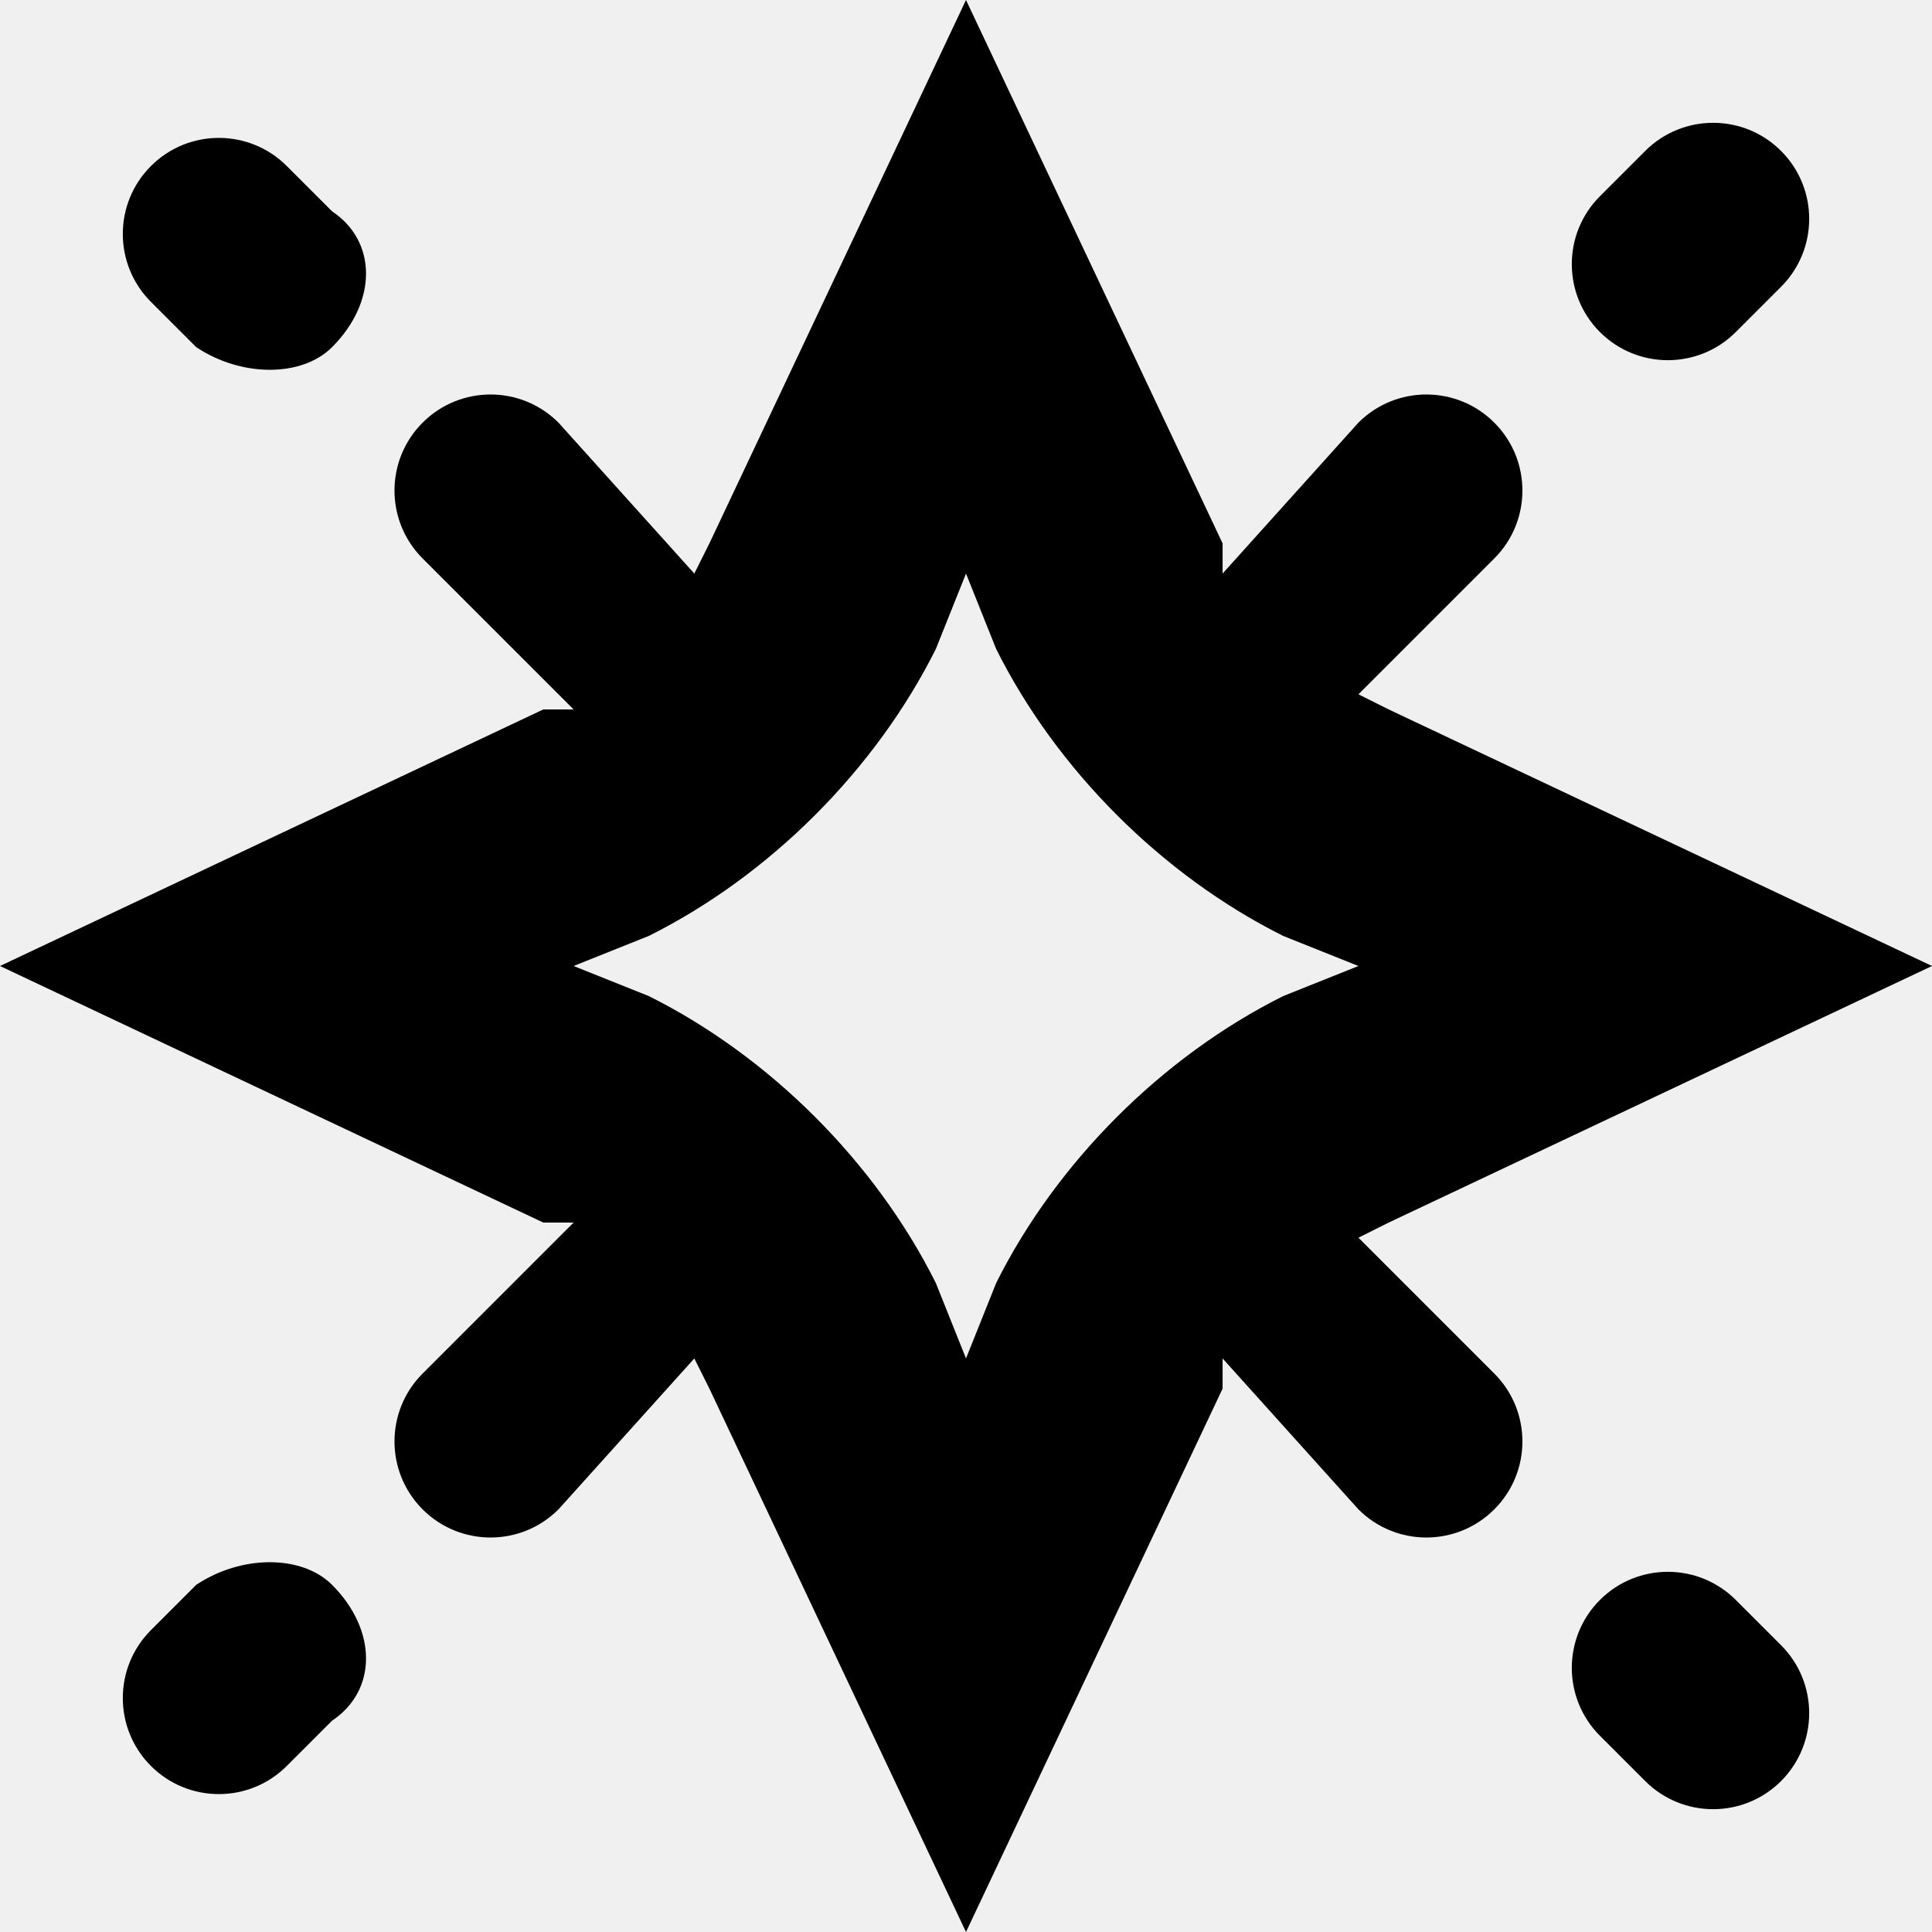
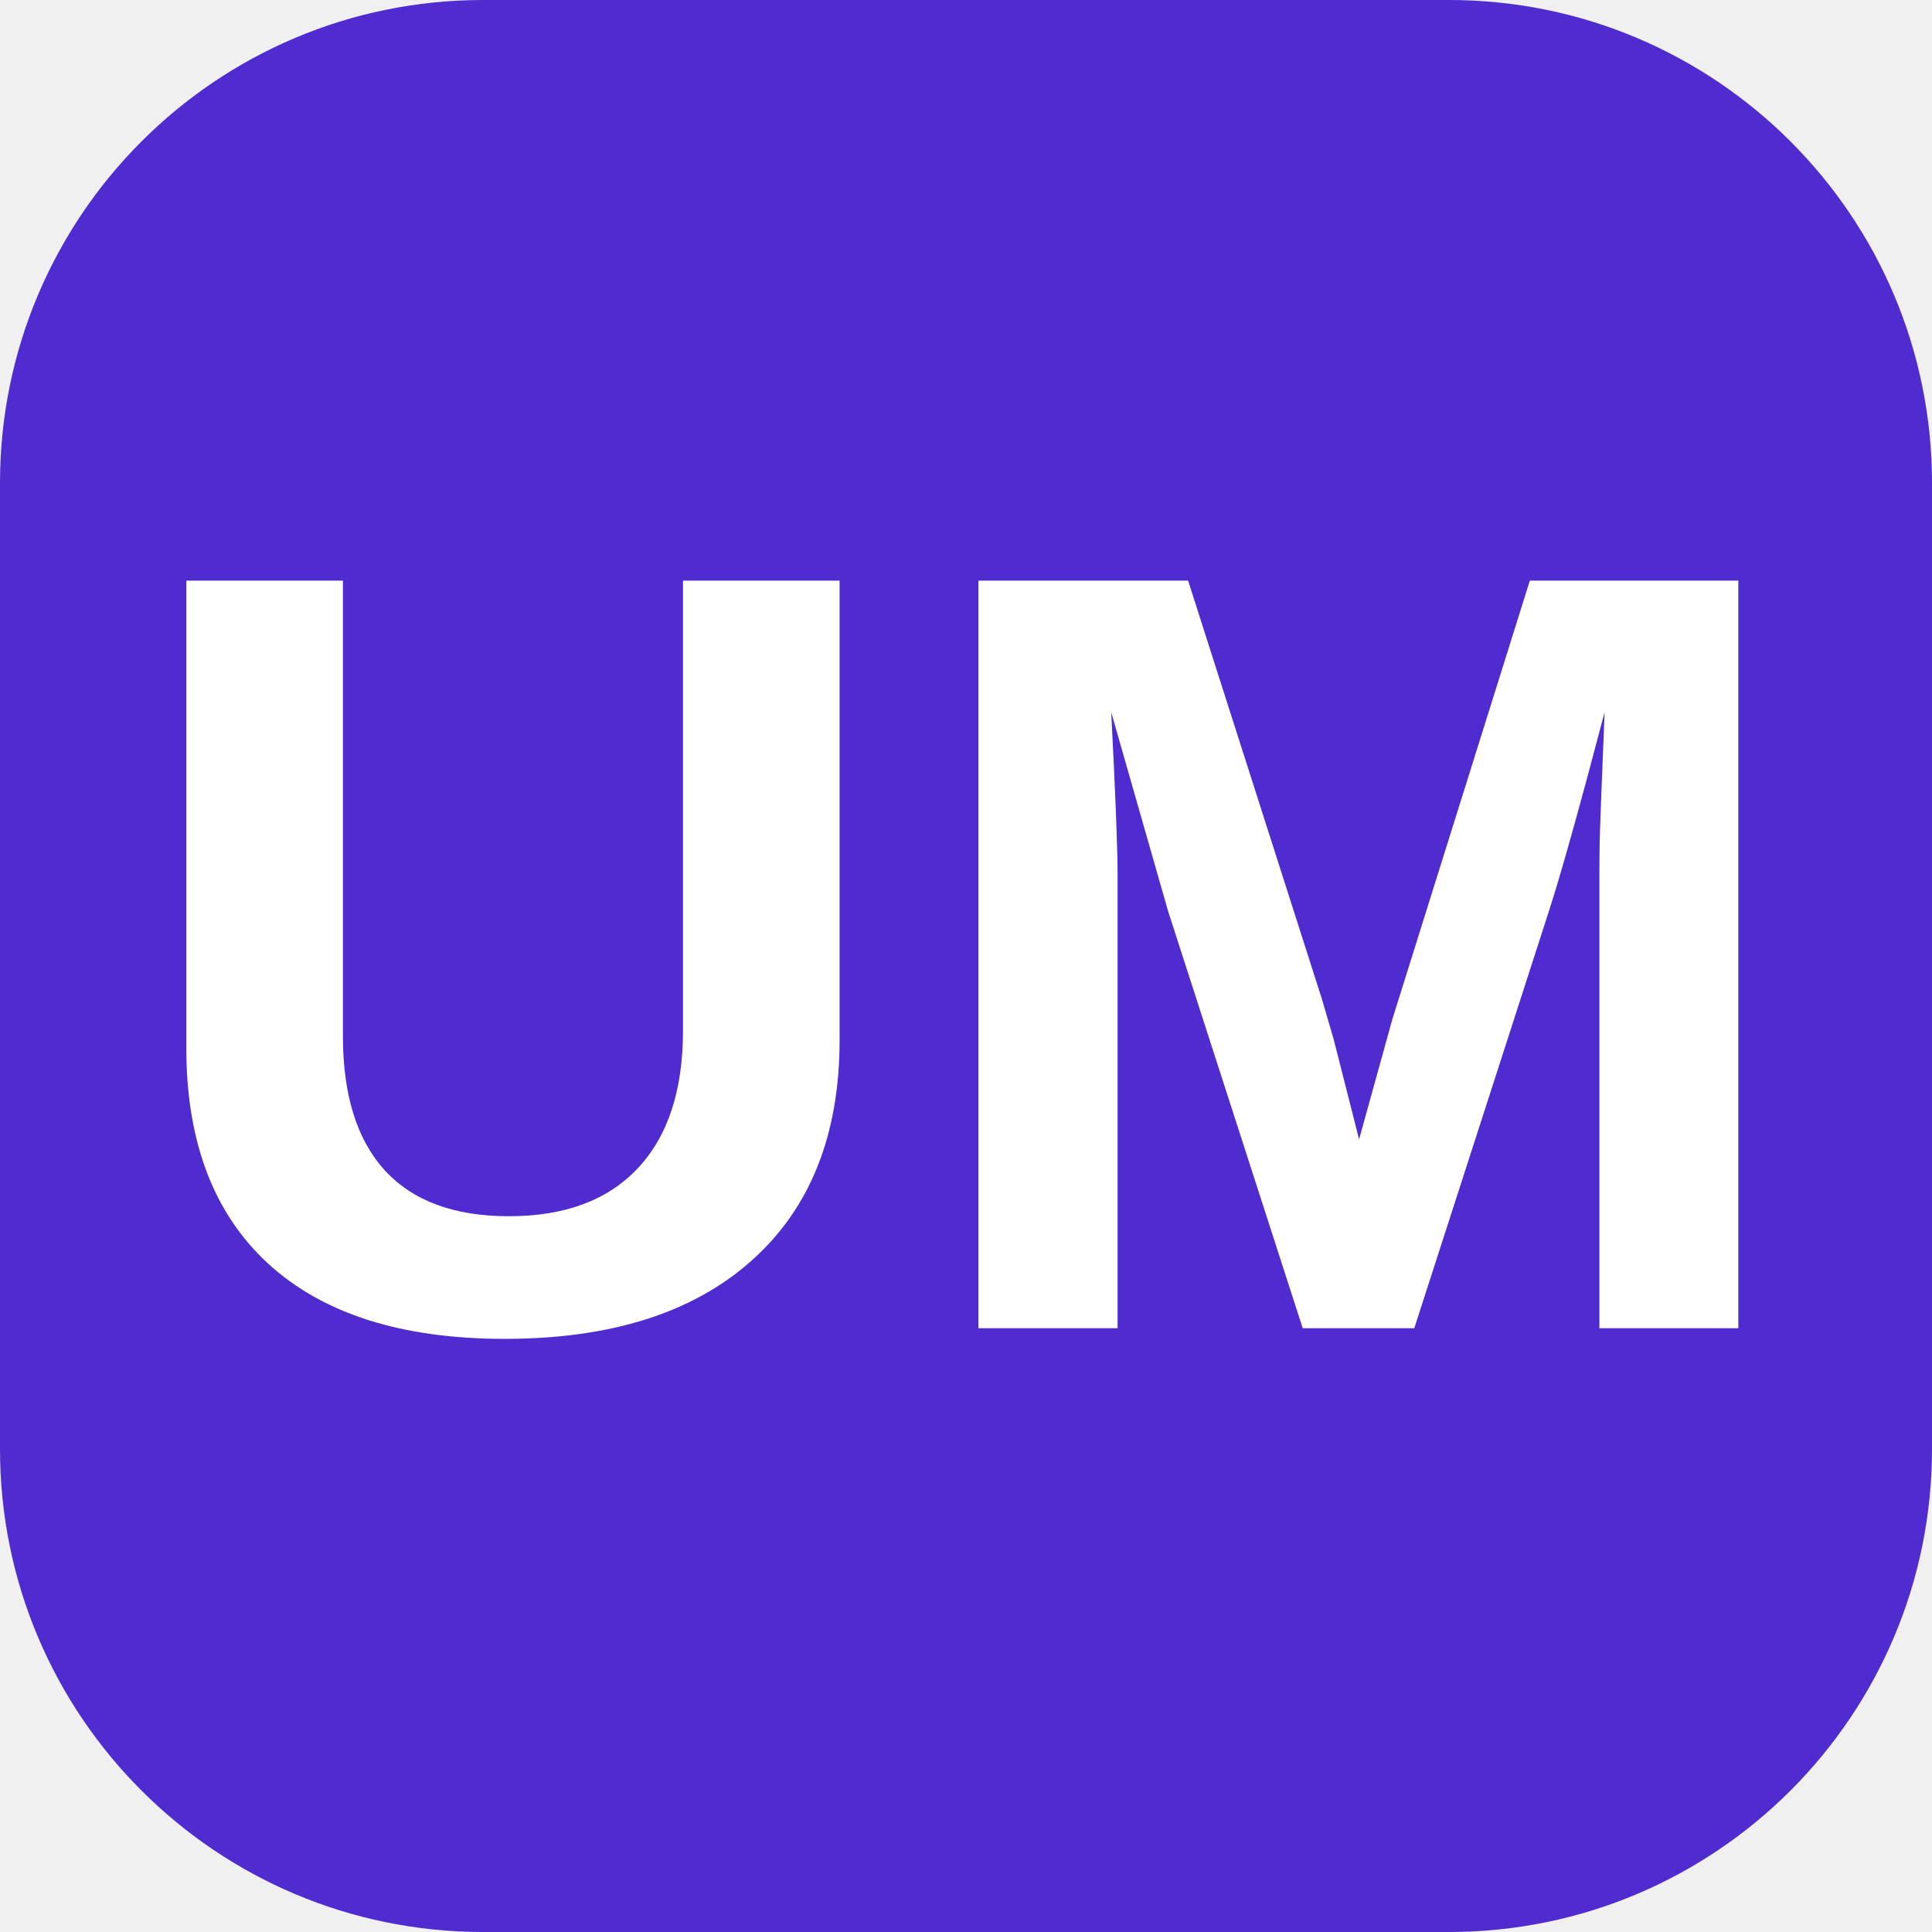
<svg xmlns="http://www.w3.org/2000/svg" viewBox="0 0 128 128">
-   <path fill-rule="evenodd" d="M81 36 64 0 47 36l-1 2-9-10a6 6 0 0 0-9 9l10 10h-2L0 64l36 17h2L28 91a6 6 0 1 0 9 9l9-10 1 2 17 36 17-36v-2l9 10a6 6 0 1 0 9-9l-9-9 2-1 36-17-36-17-2-1 9-9a6 6 0 1 0-9-9l-9 10v-2Zm-17 2-2 5c-4 8-11 15-19 19l-5 2 5 2c8 4 15 11 19 19l2 5 2-5c4-8 11-15 19-19l5-2-5-2c-8-4-15-11-19-19l-2-5Z" clip-rule="evenodd" />
-   <path d="M118 19a6 6 0 0 0-9-9l-3 3a6 6 0 1 0 9 9l3-3Zm-96 4c-2 2-6 2-9 0l-3-3a6 6 0 1 1 9-9l3 3c3 2 3 6 0 9Zm0 82c-2-2-6-2-9 0l-3 3a6 6 0 1 0 9 9l3-3c3-2 3-6 0-9Zm96 4a6 6 0 0 1-9 9l-3-3a6 6 0 1 1 9-9l3 3Z" />
-   <style>path{fill:#000}@media (prefers-color-scheme:dark){path{fill:#fff}}</style>
+   <rect width="128" height="128" rx="32" fill="#502bcf" />
+   <text x="64" y="88" font-family="Arial, sans-serif" font-size="72" font-weight="bold" text-anchor="middle" fill="white">UM</text>
</svg>
